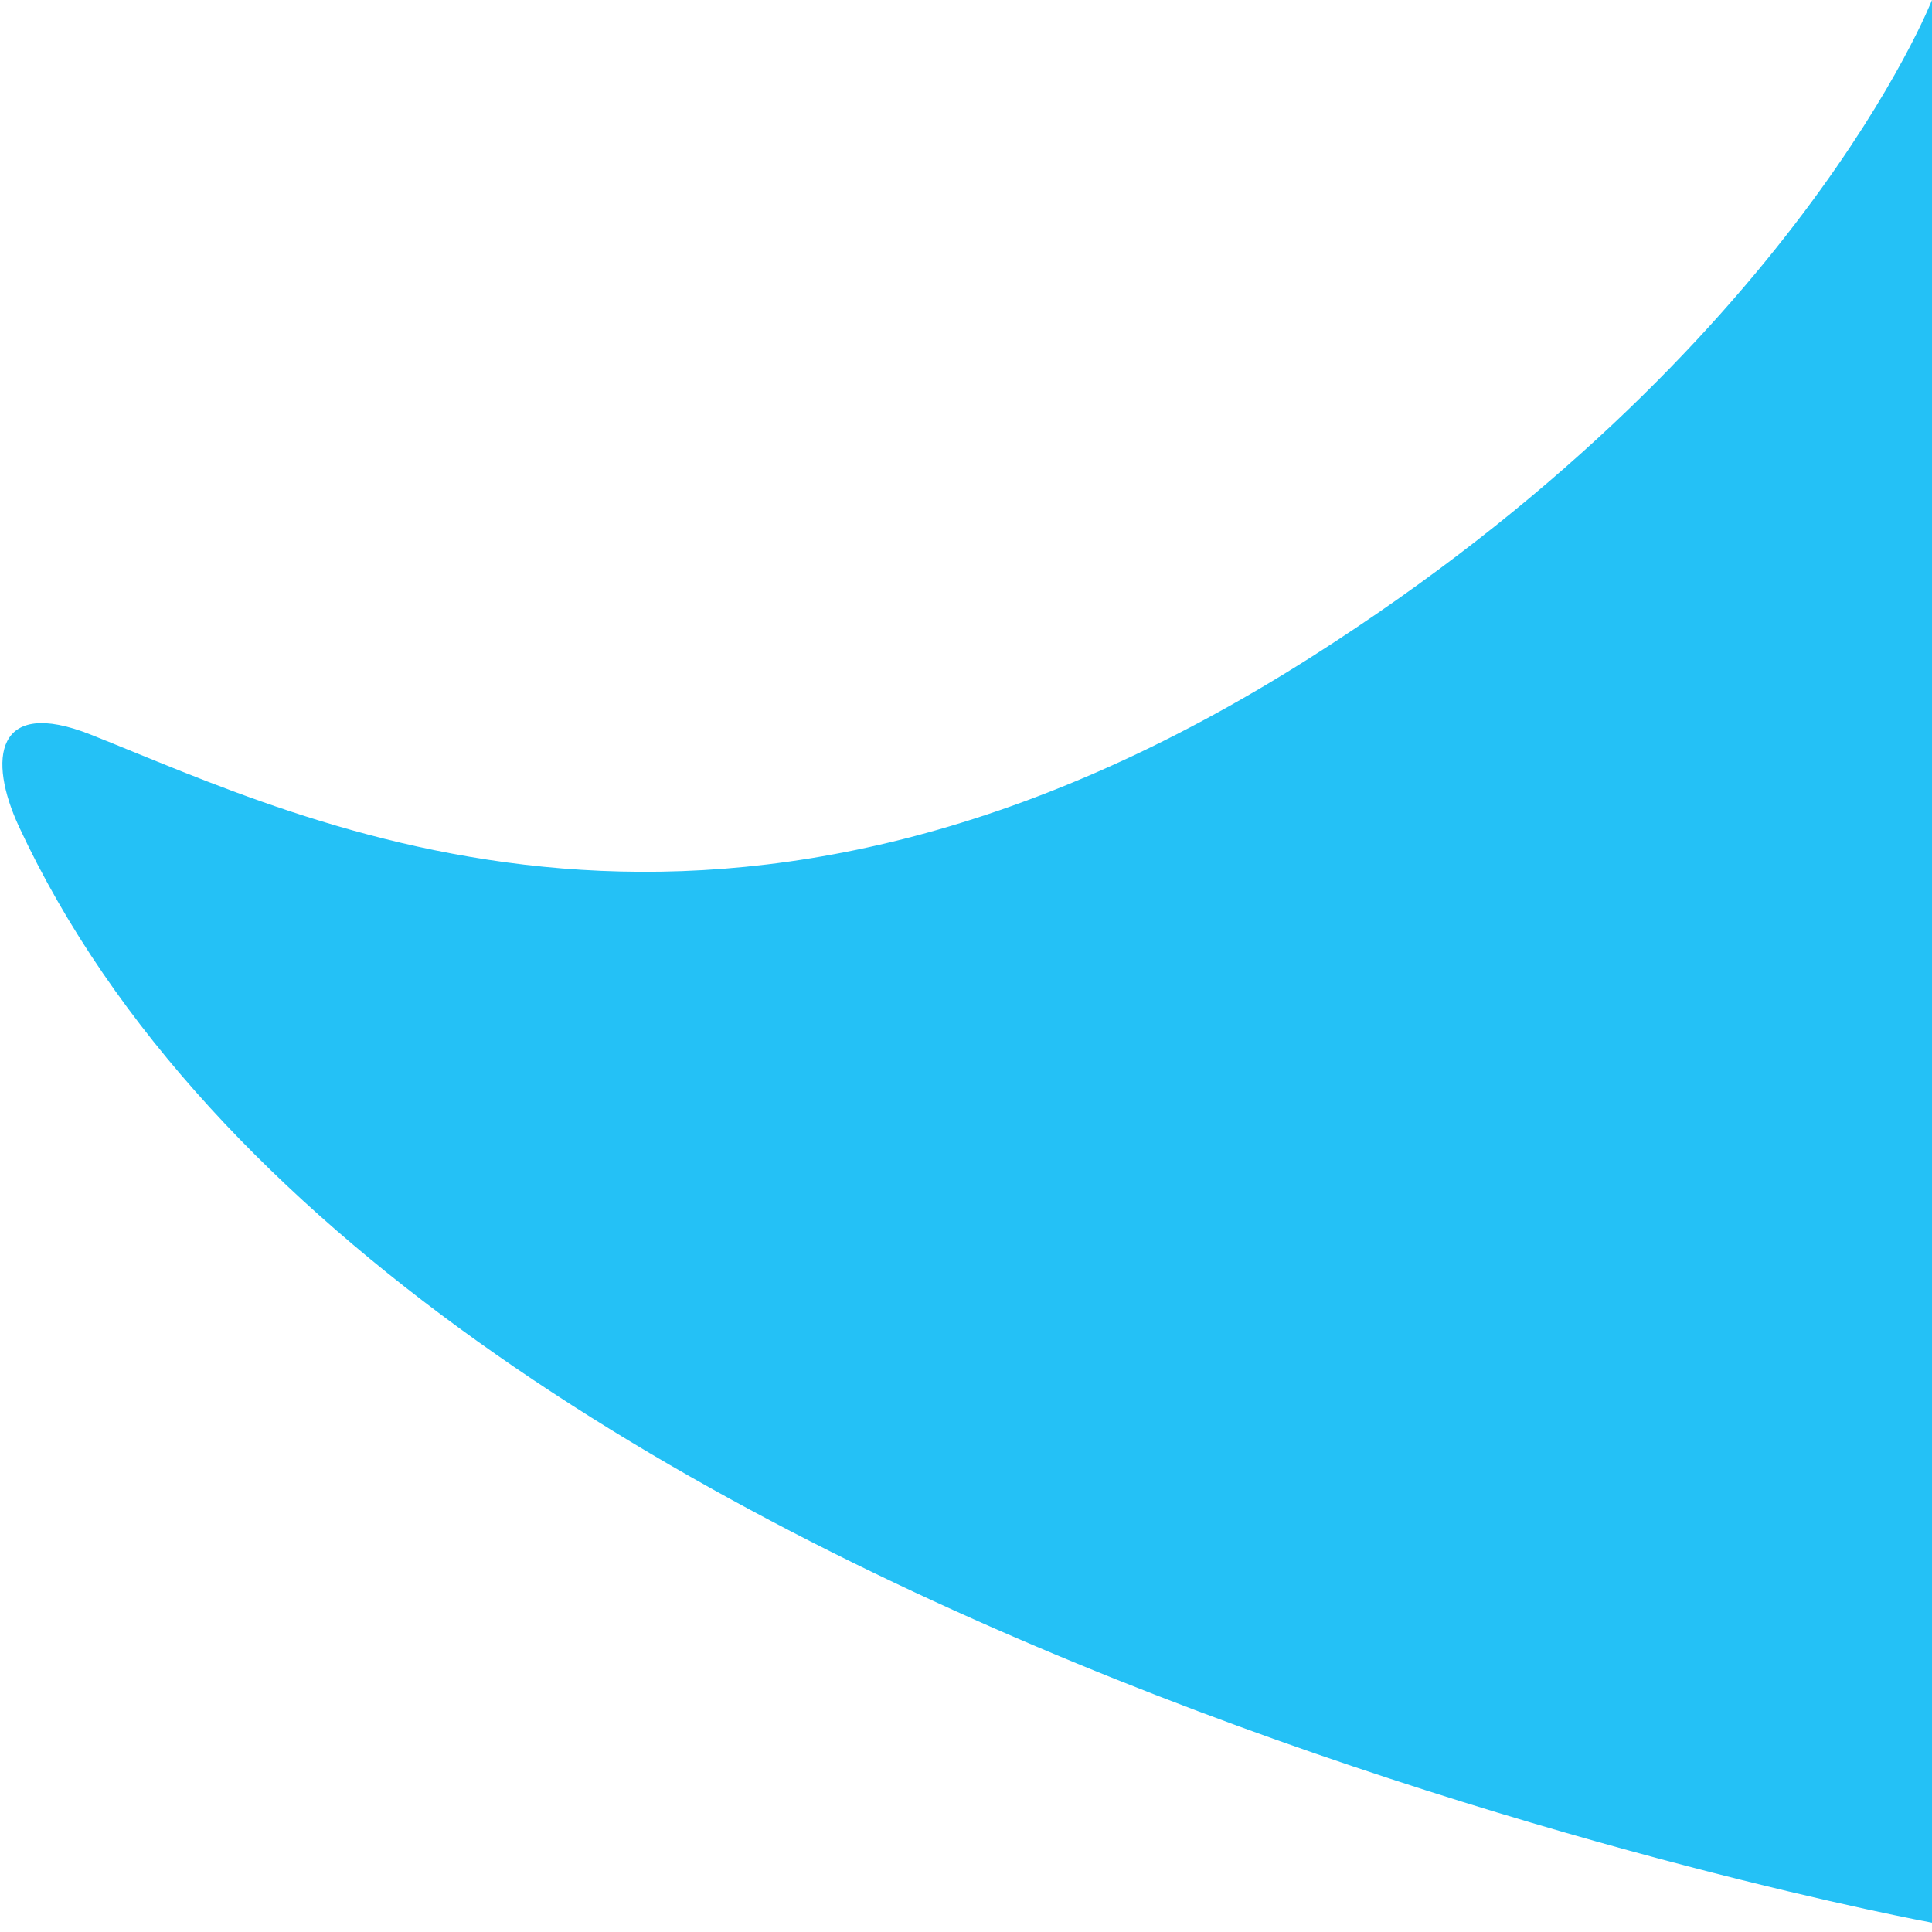
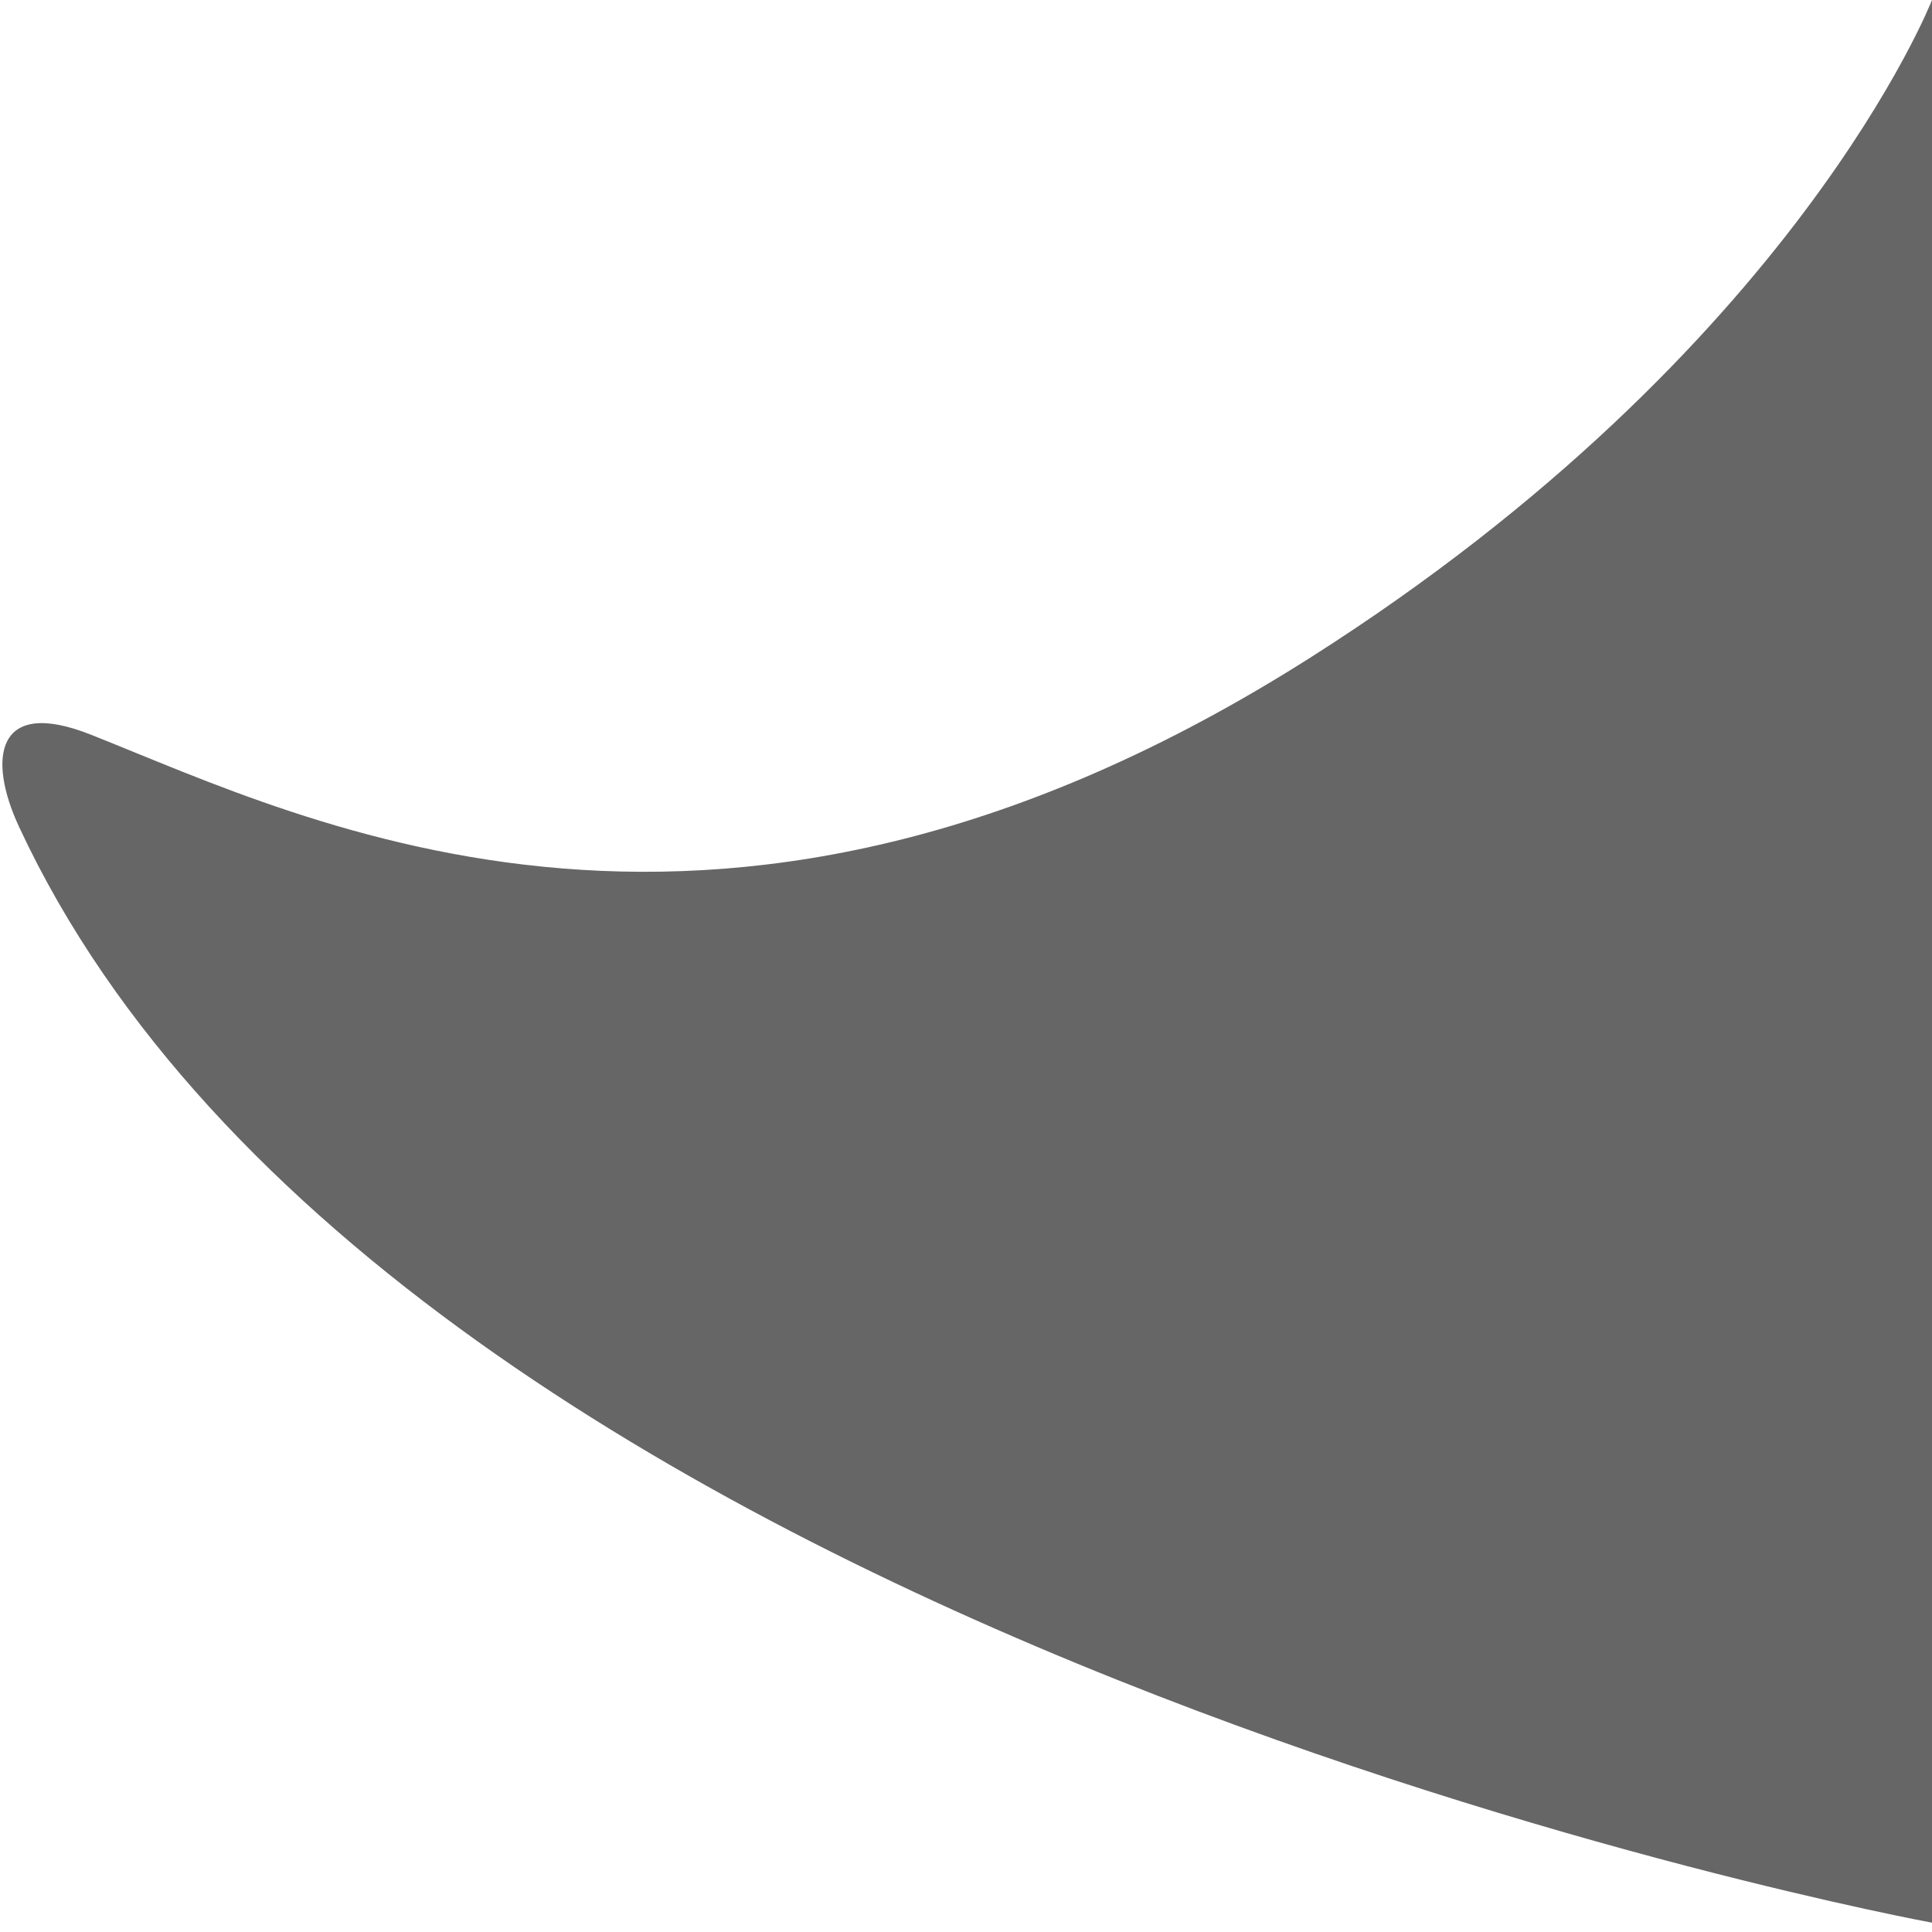
<svg xmlns="http://www.w3.org/2000/svg" version="1.1" id="Layer_1" width="80px" height="80px" viewBox="0 0 80 80">
-   <path fill="#24c1f6" d="M80,0c0,0-5.631,14.445-25.715,27.213C29.946,42.688,12.79,33.997,3.752,30.417  c-3.956-1.567-4.265,1.021-2.966,3.814C16.45,67.934,80,79.614,80,79.614l0,0V0z" />
+   <path fill="#666" d="M80,0c0,0-5.631,14.445-25.715,27.213C29.946,42.688,12.79,33.997,3.752,30.417  c-3.956-1.567-4.265,1.021-2.966,3.814C16.45,67.934,80,79.614,80,79.614l0,0V0z" />
</svg>
